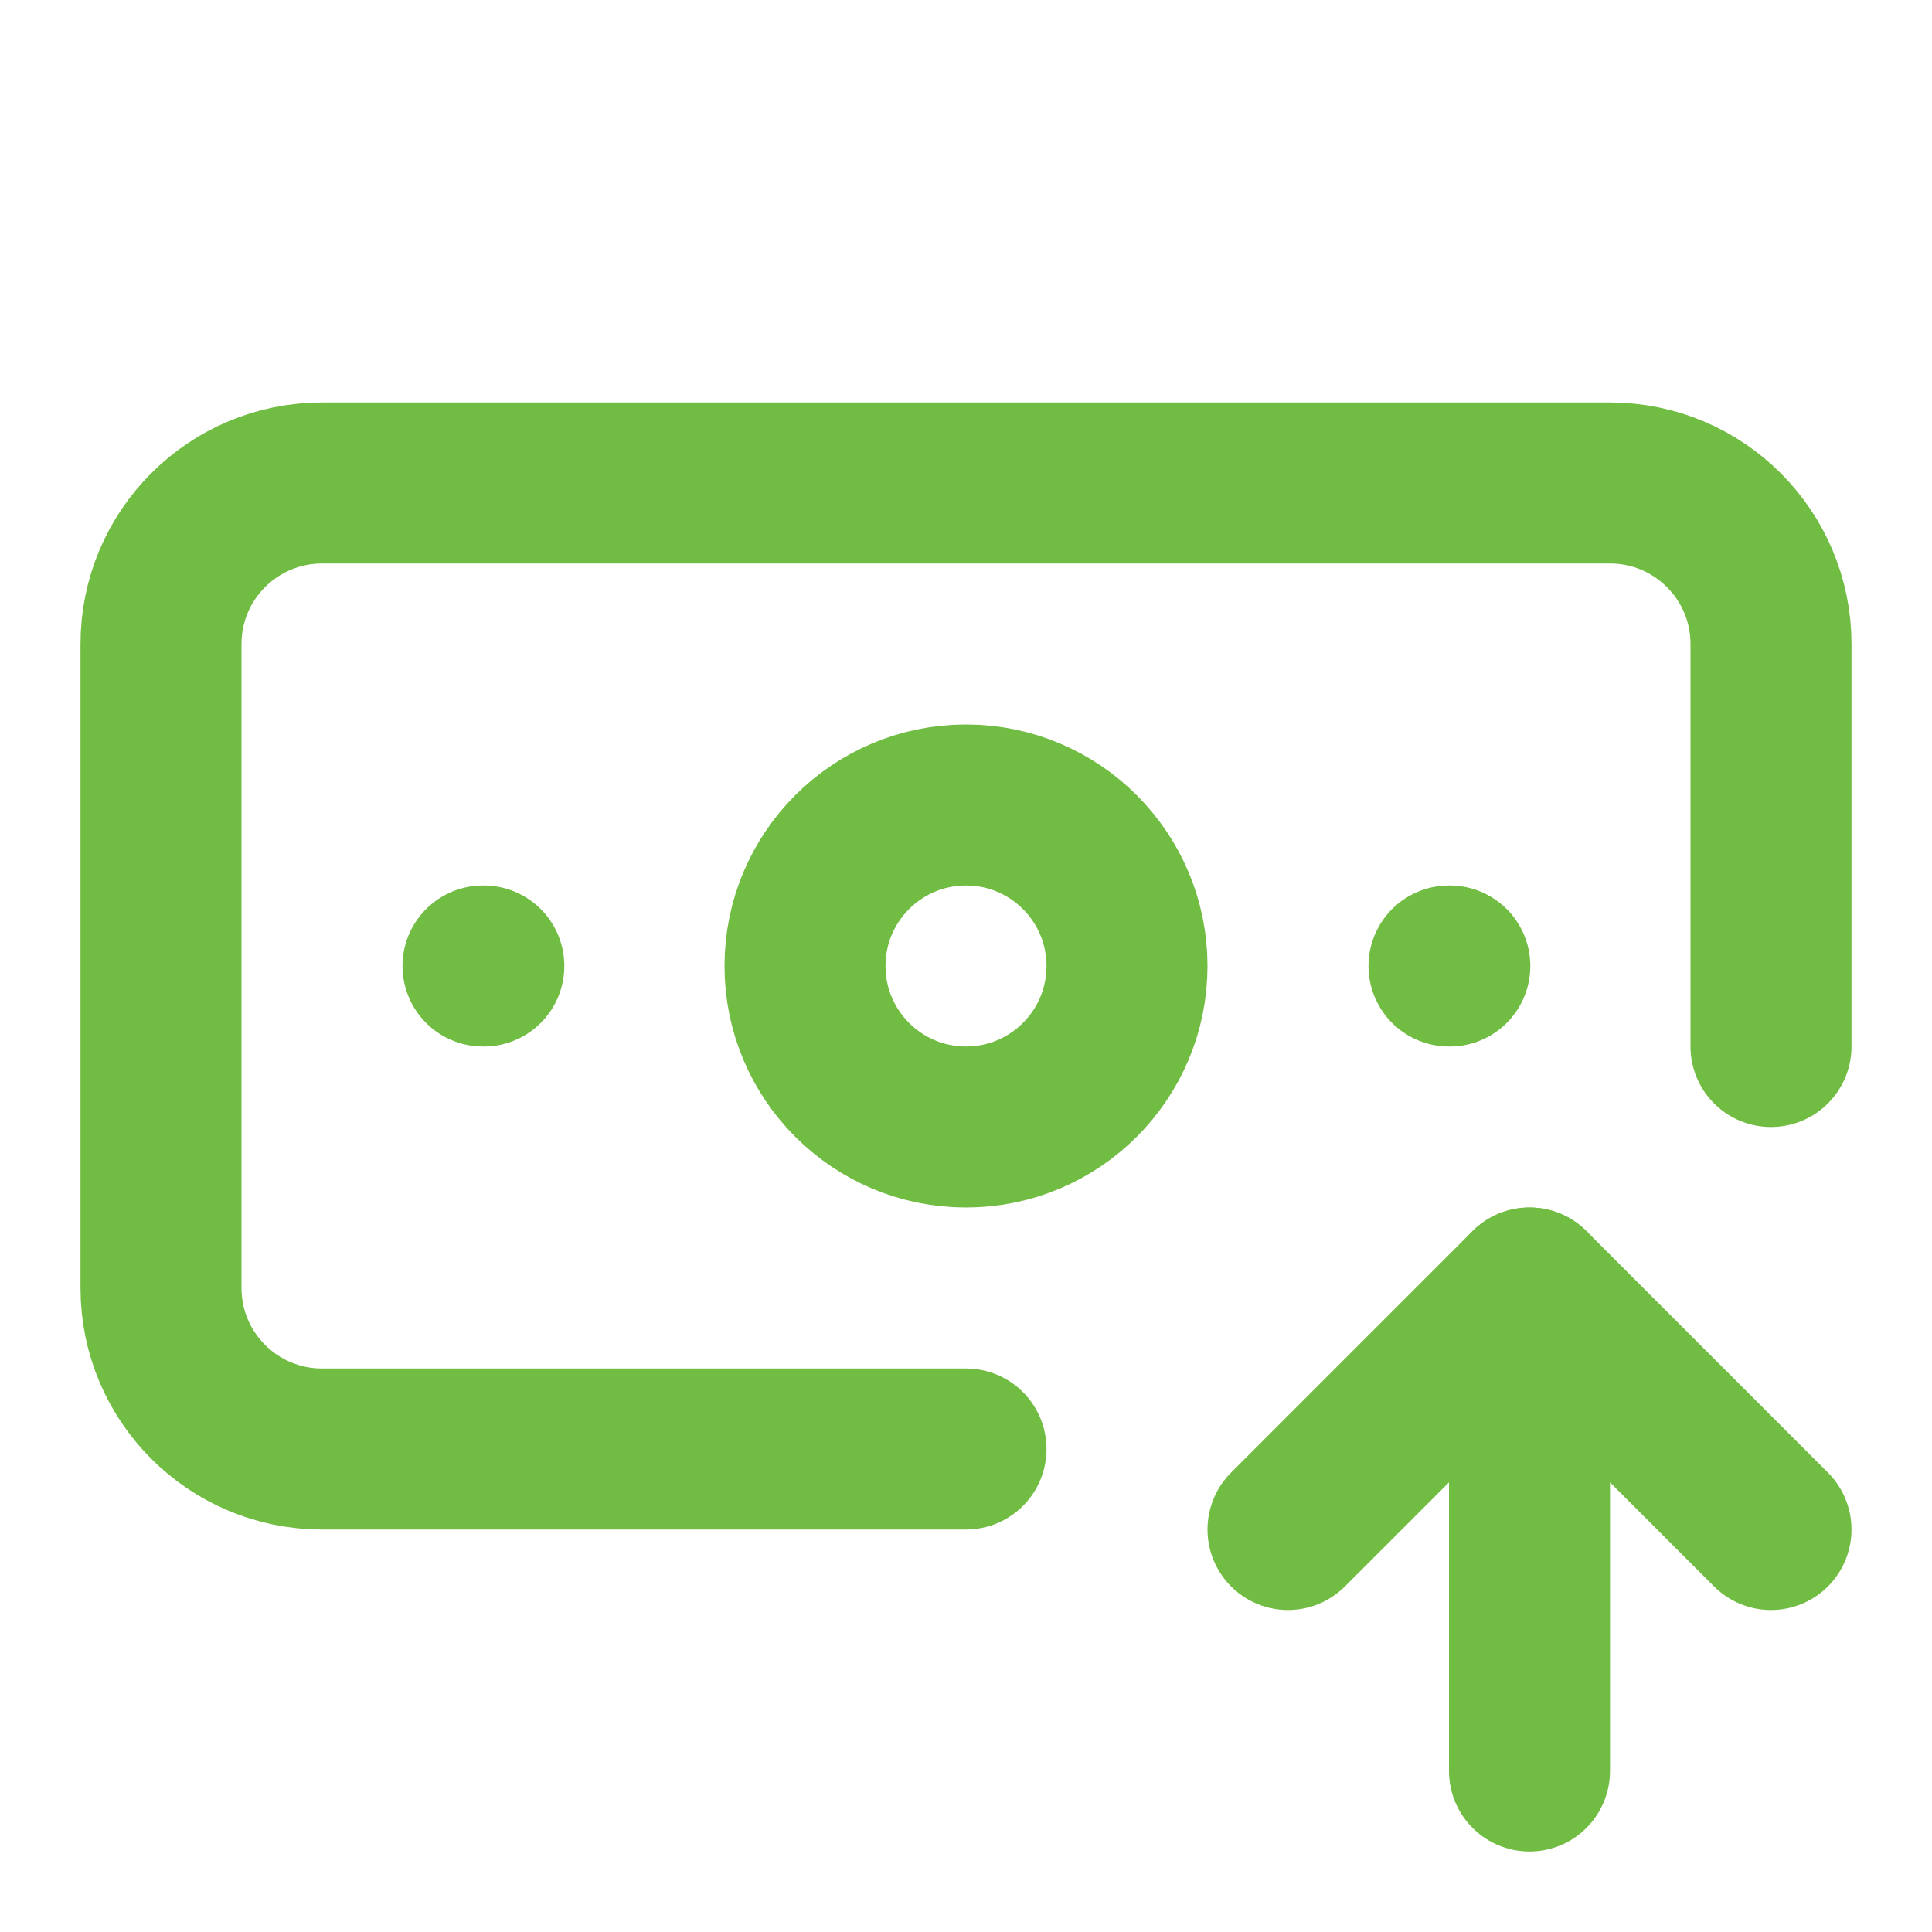
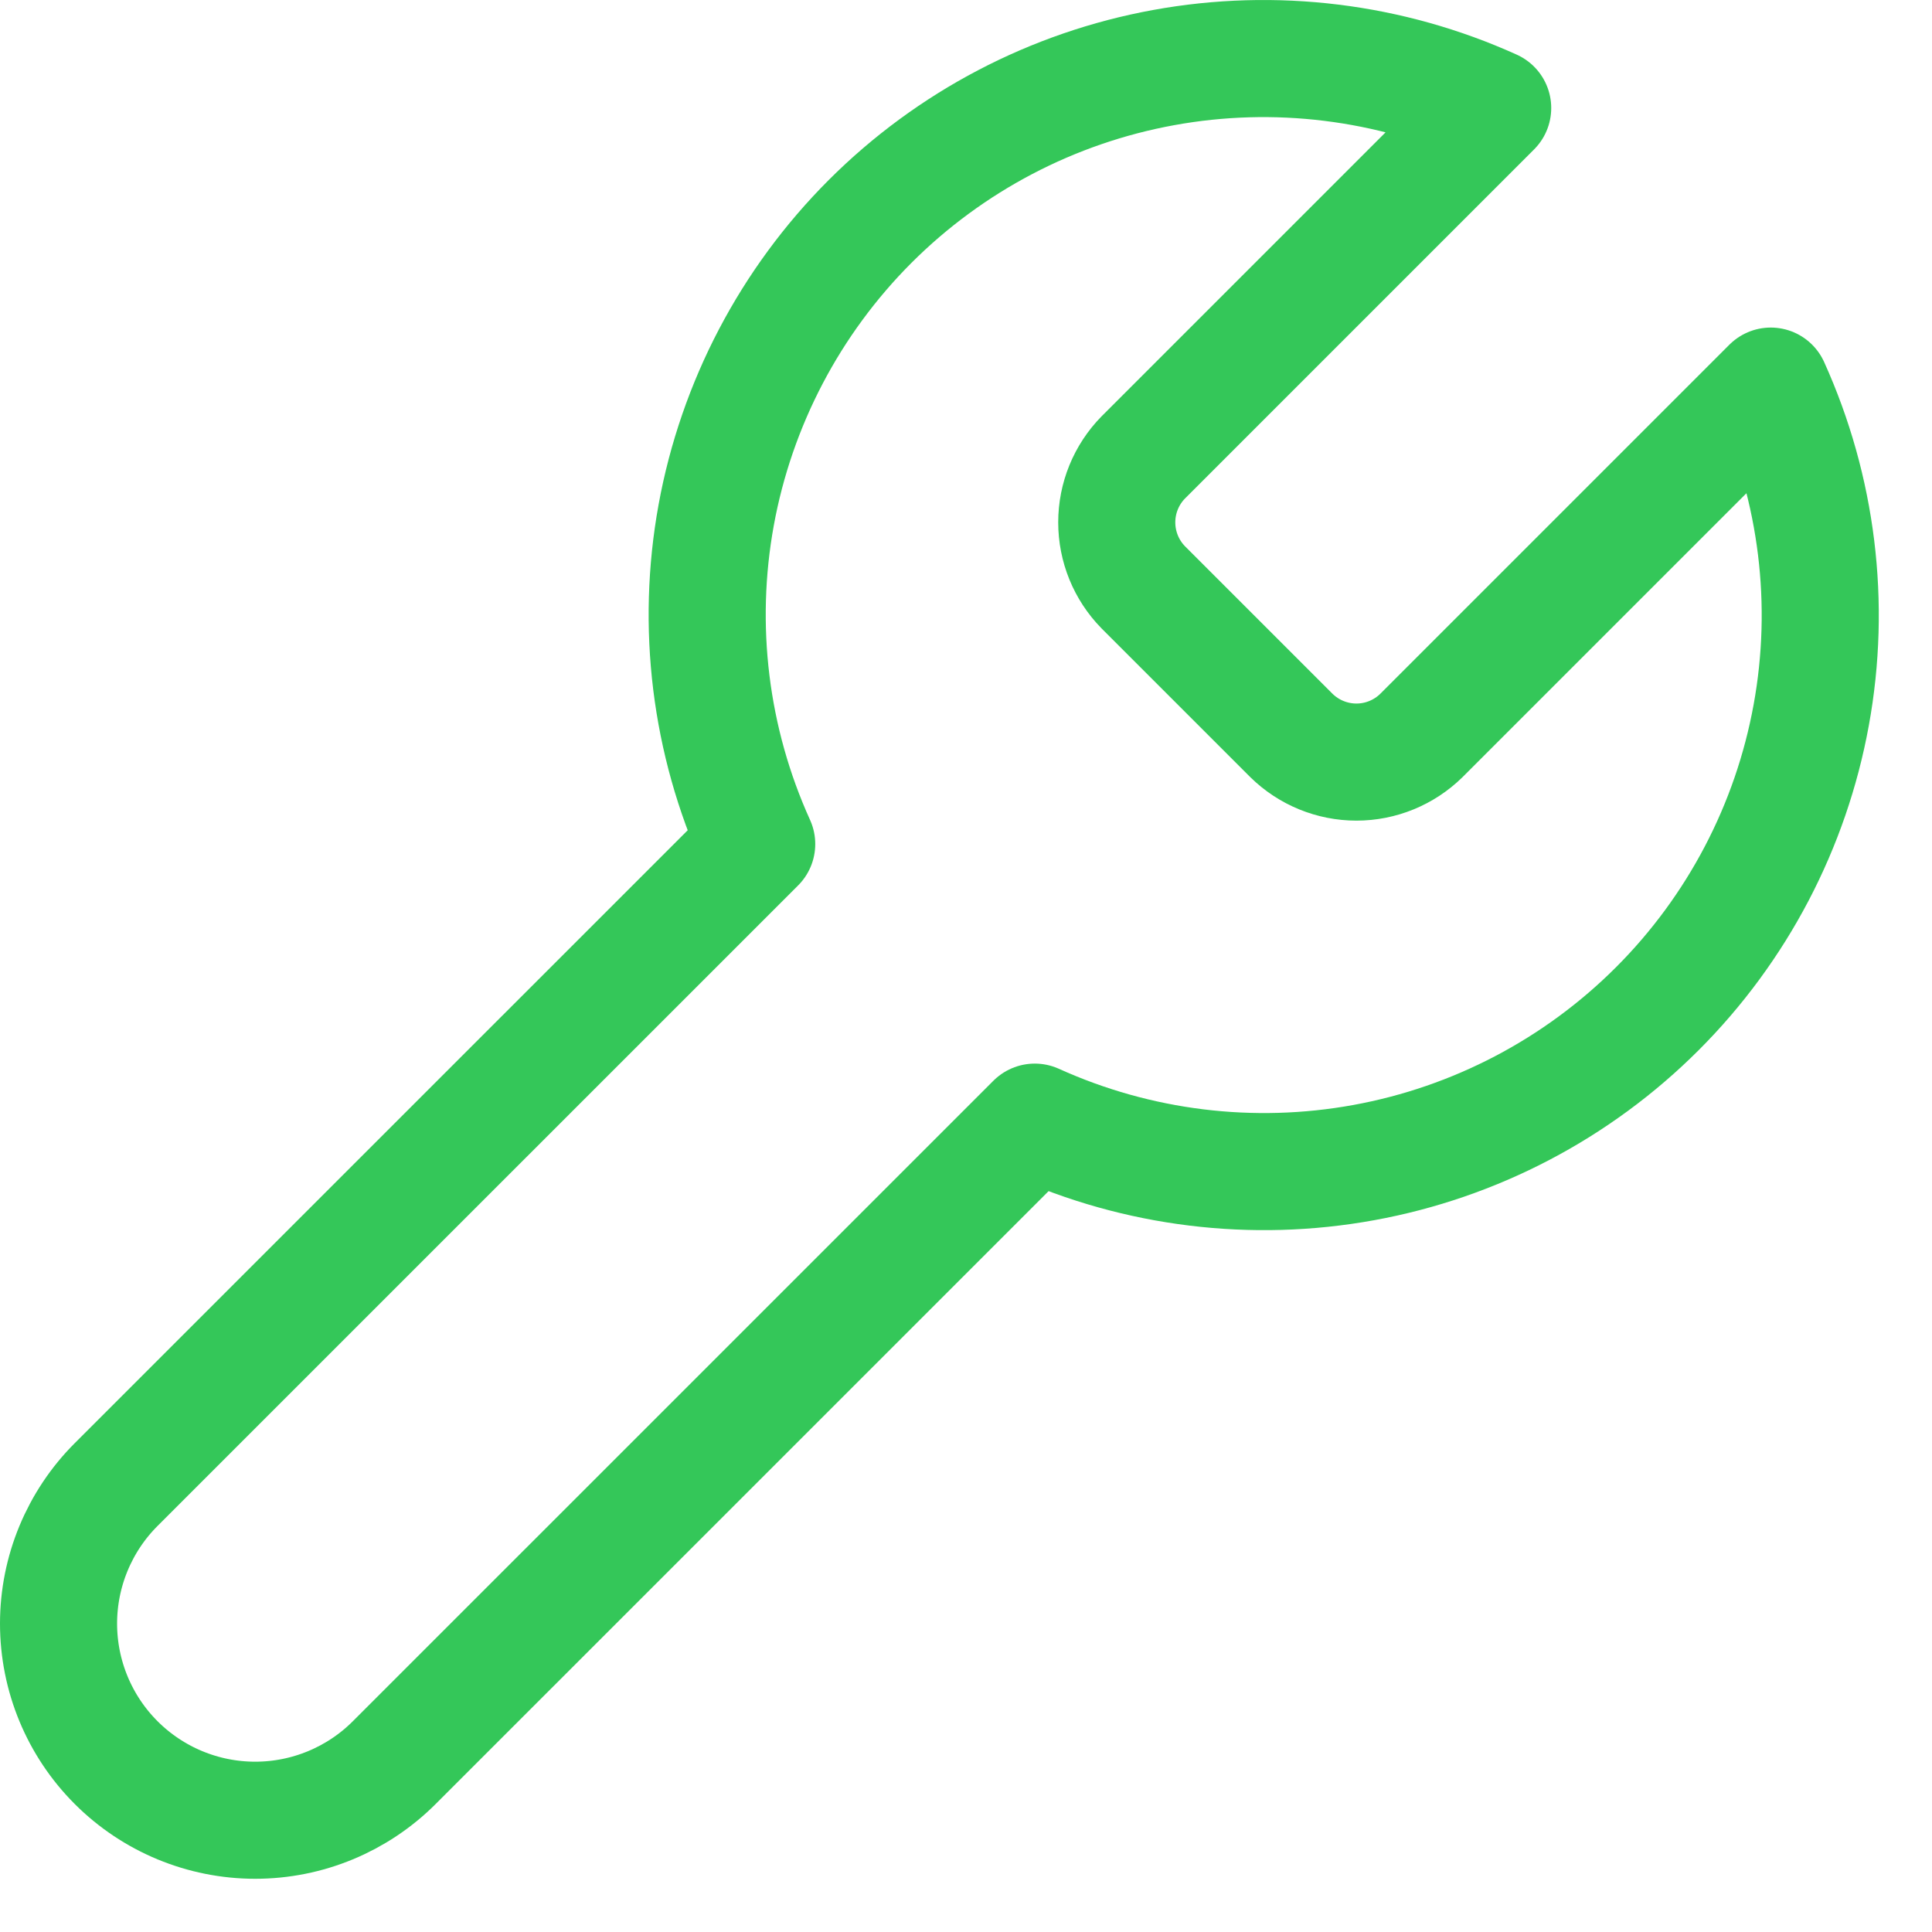
- <svg xmlns="http://www.w3.org/2000/svg" width="24" height="24" viewBox="0 0 24 24" fill="none" stroke="#71bc42" stroke-width="2" stroke-linecap="round" stroke-linejoin="round" class="lucide lucide-banknote-arrow-up-icon lucide-banknote-arrow-up">
-   <path d="M12 18H4a2 2 0 0 1-2-2V8a2 2 0 0 1 2-2h16a2 2 0 0 1 2 2v5" />
-   <path d="M18 12h.01" />
-   <path d="M19 22v-6" />
-   <path d="m22 19-3-3-3 3" />
-   <path d="M6 12h.01" />
-   <circle cx="12" cy="12" r="2" />
+ <svg xmlns="http://www.w3.org/2000/svg" width="38" height="38" viewBox="0 0 33 33" fill="none">
+   <path d="M19.527 7.814C19.237 8.11 19.075 8.508 19.075 8.922C19.075 9.337 19.237 9.735 19.527 10.031L22.06 12.564C22.356 12.854 22.754 13.017 23.169 13.017C23.583 13.017 23.981 12.854 24.277 12.564L30.246 6.595C31.042 8.354 31.284 10.315 30.937 12.214C30.591 14.114 29.674 15.864 28.309 17.229C26.943 18.595 25.194 19.512 23.294 19.858C21.394 20.204 19.434 19.963 17.675 19.167L6.734 30.107C6.104 30.737 5.25 31.091 4.359 31.091C3.468 31.091 2.614 30.737 1.984 30.107C1.354 29.477 1 28.623 1 27.732C1 26.842 1.354 25.987 1.984 25.357L12.925 14.417C12.128 12.657 11.887 10.697 12.233 8.797C12.58 6.897 13.497 5.148 14.862 3.782C16.228 2.417 17.977 1.5 19.877 1.154C21.777 0.808 23.737 1.049 25.496 1.845L19.543 7.798L19.527 7.814Z" stroke="#34C759" stroke-width="2" stroke-linecap="round" stroke-linejoin="round" />
</svg>
